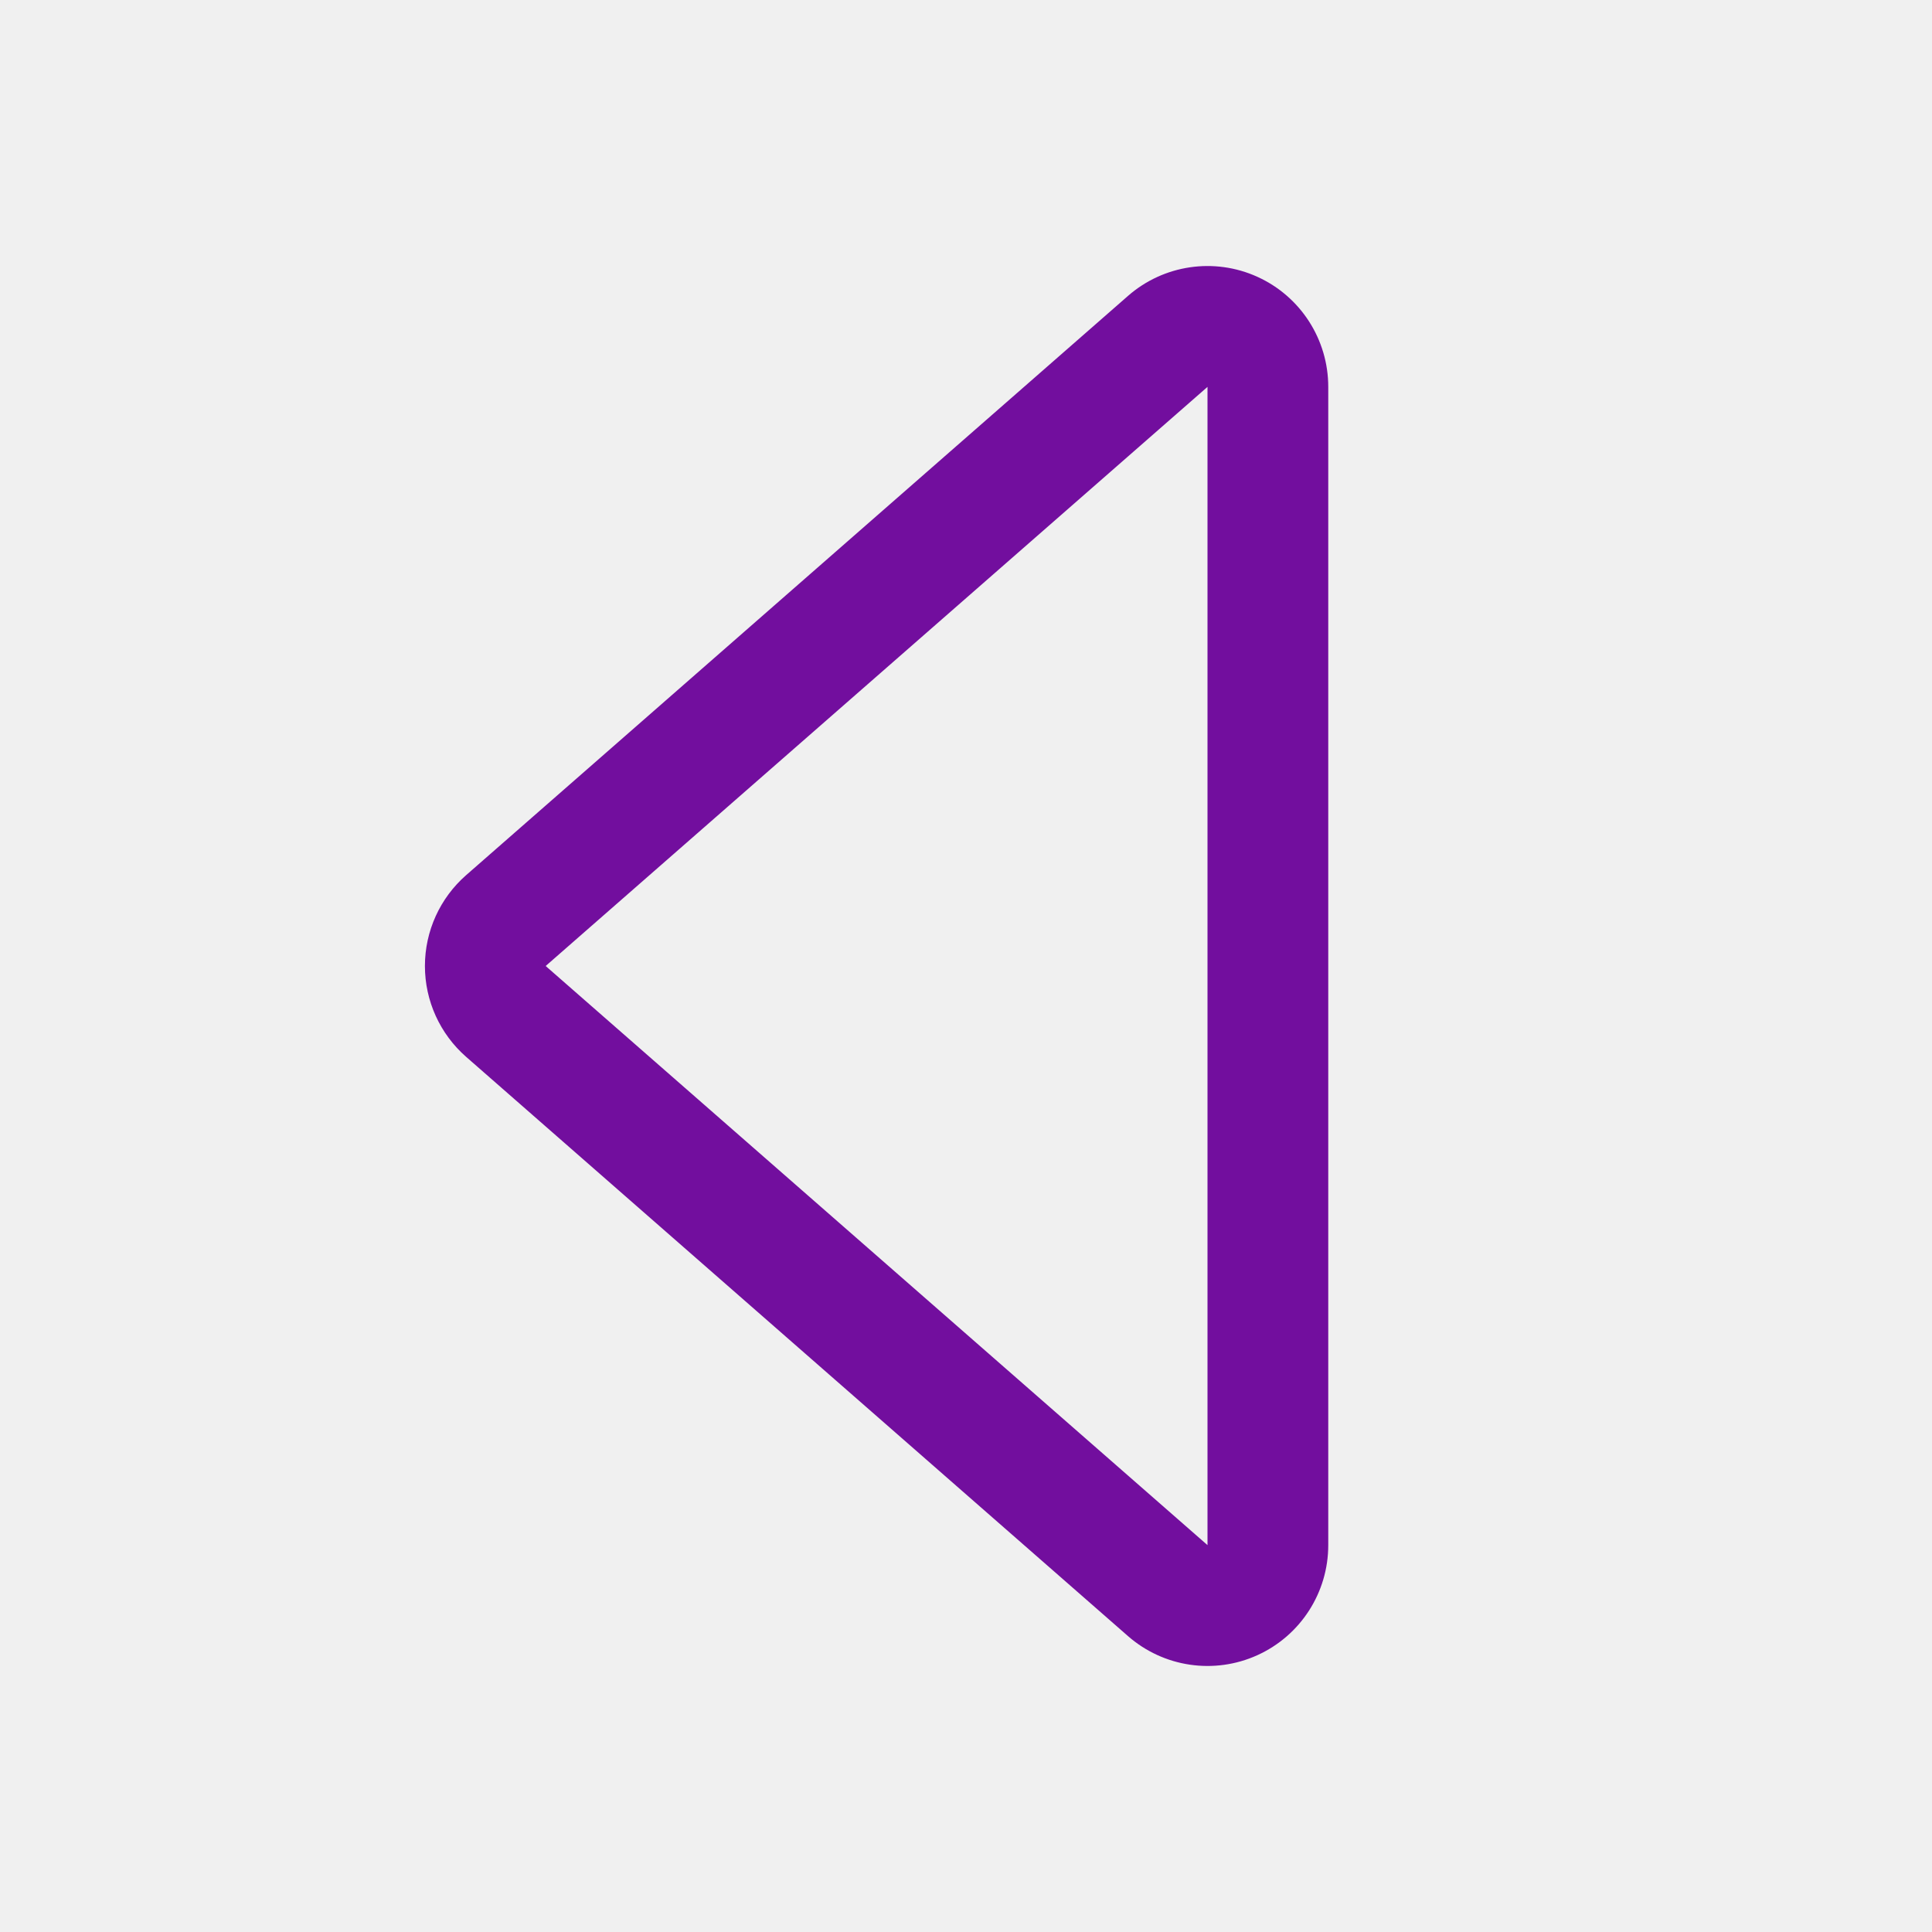
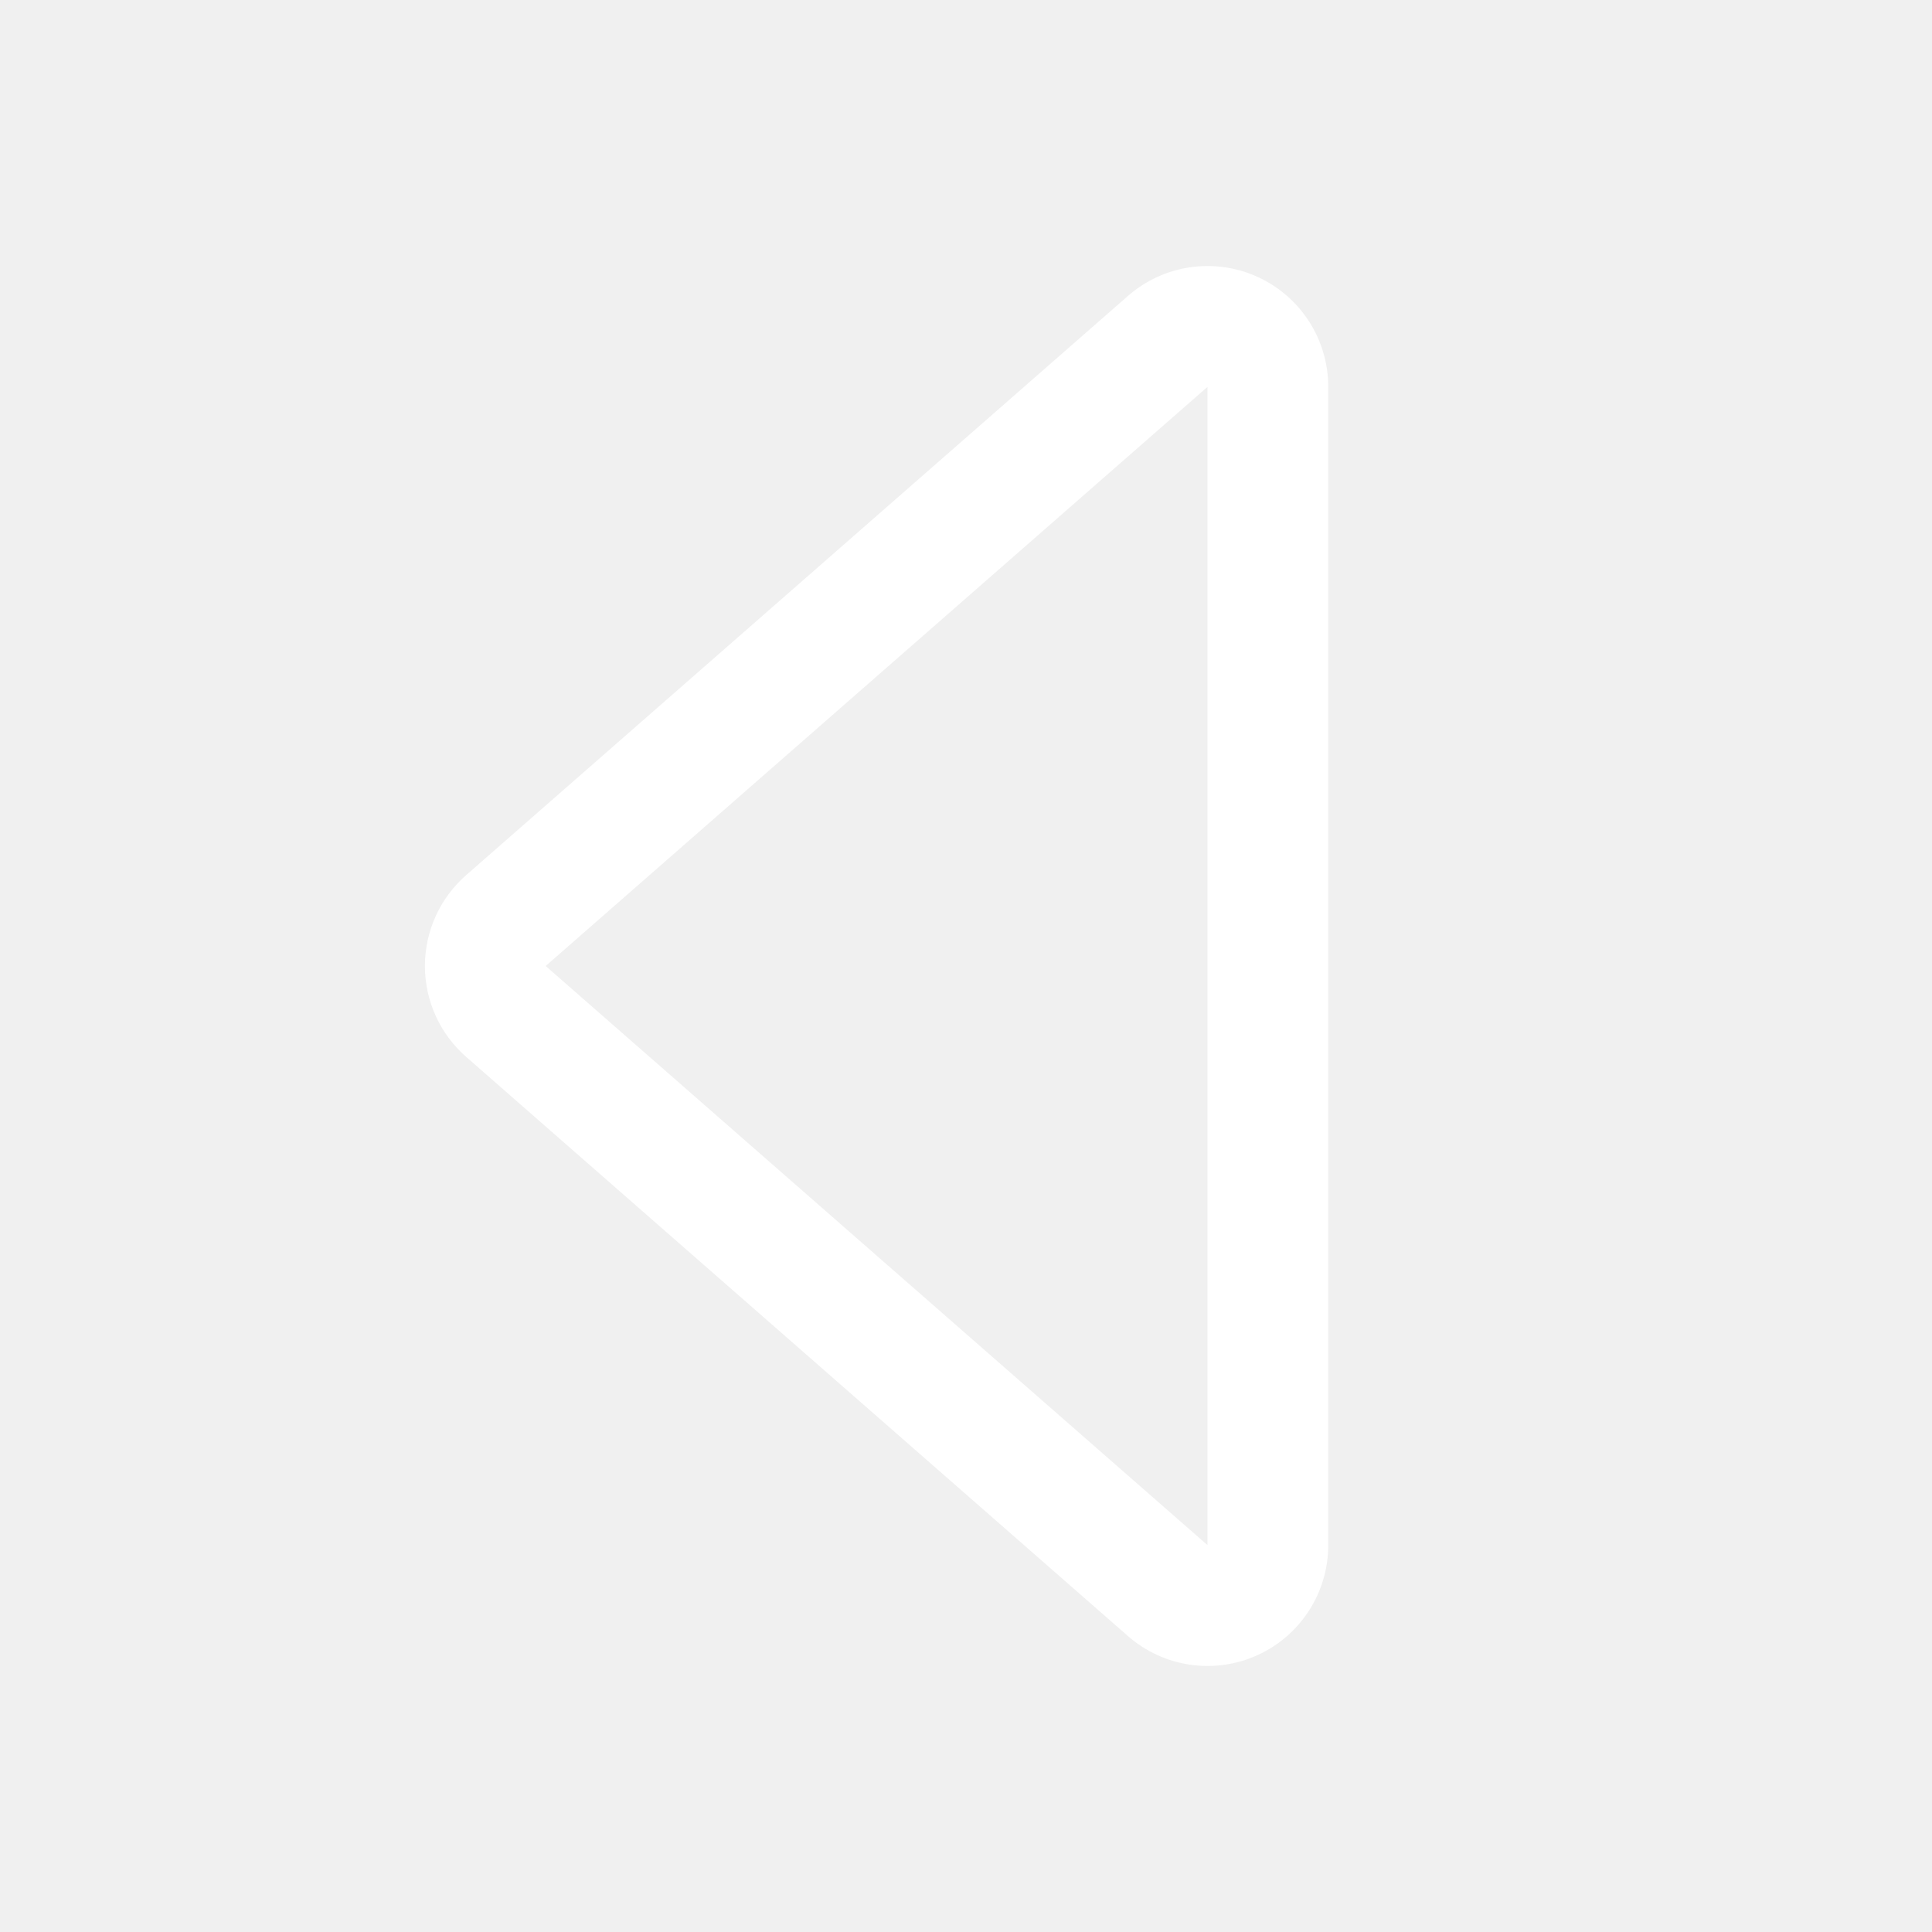
- <svg xmlns="http://www.w3.org/2000/svg" width="16" height="16" fill="#720e9e" class="bi bi-caret-left" viewBox="0 0 16 16">
+ <svg xmlns="http://www.w3.org/2000/svg" width="16" height="16" fill="white" class="bi bi-caret-left" viewBox="0 0 16 16">
  <path d="M10 12.796V3.204L4.519 8 10 12.796zm-.659.753-5.48-4.796a1 1 0 0 1 0-1.506l5.48-4.796A1 1 0 0 1 11 3.204v9.592a1 1 0 0 1-1.659.753z" />
</svg>
